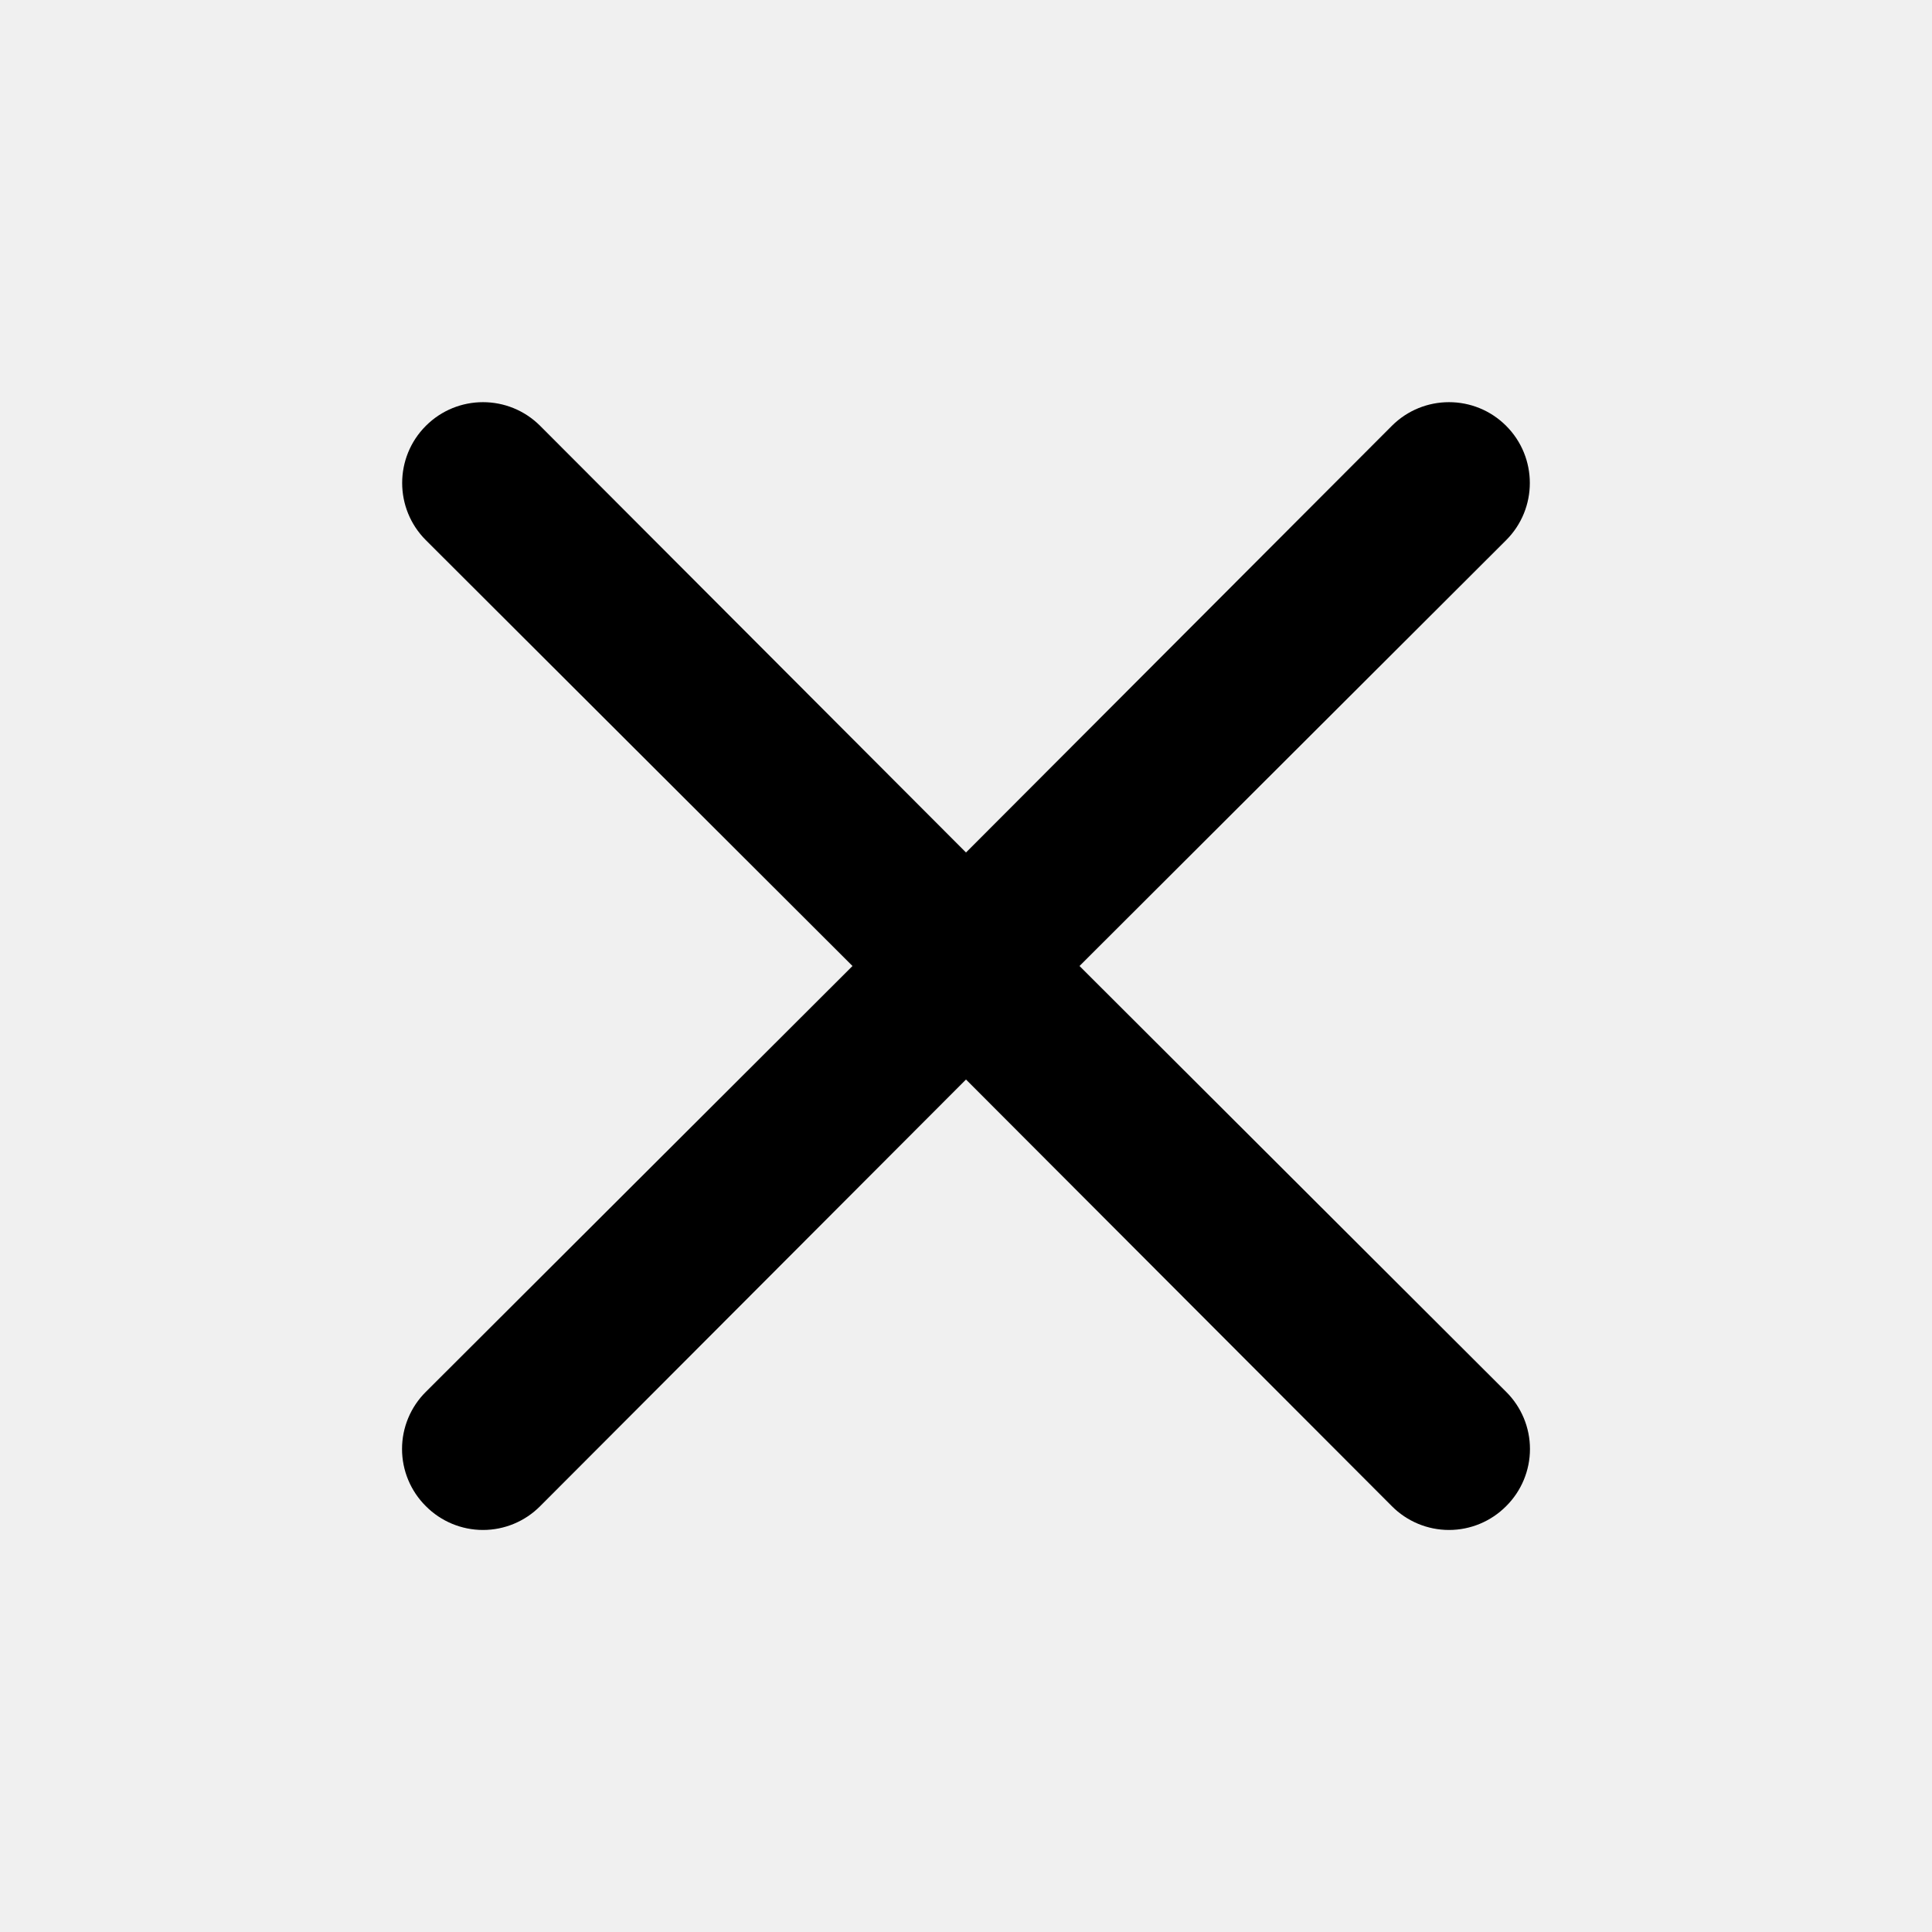
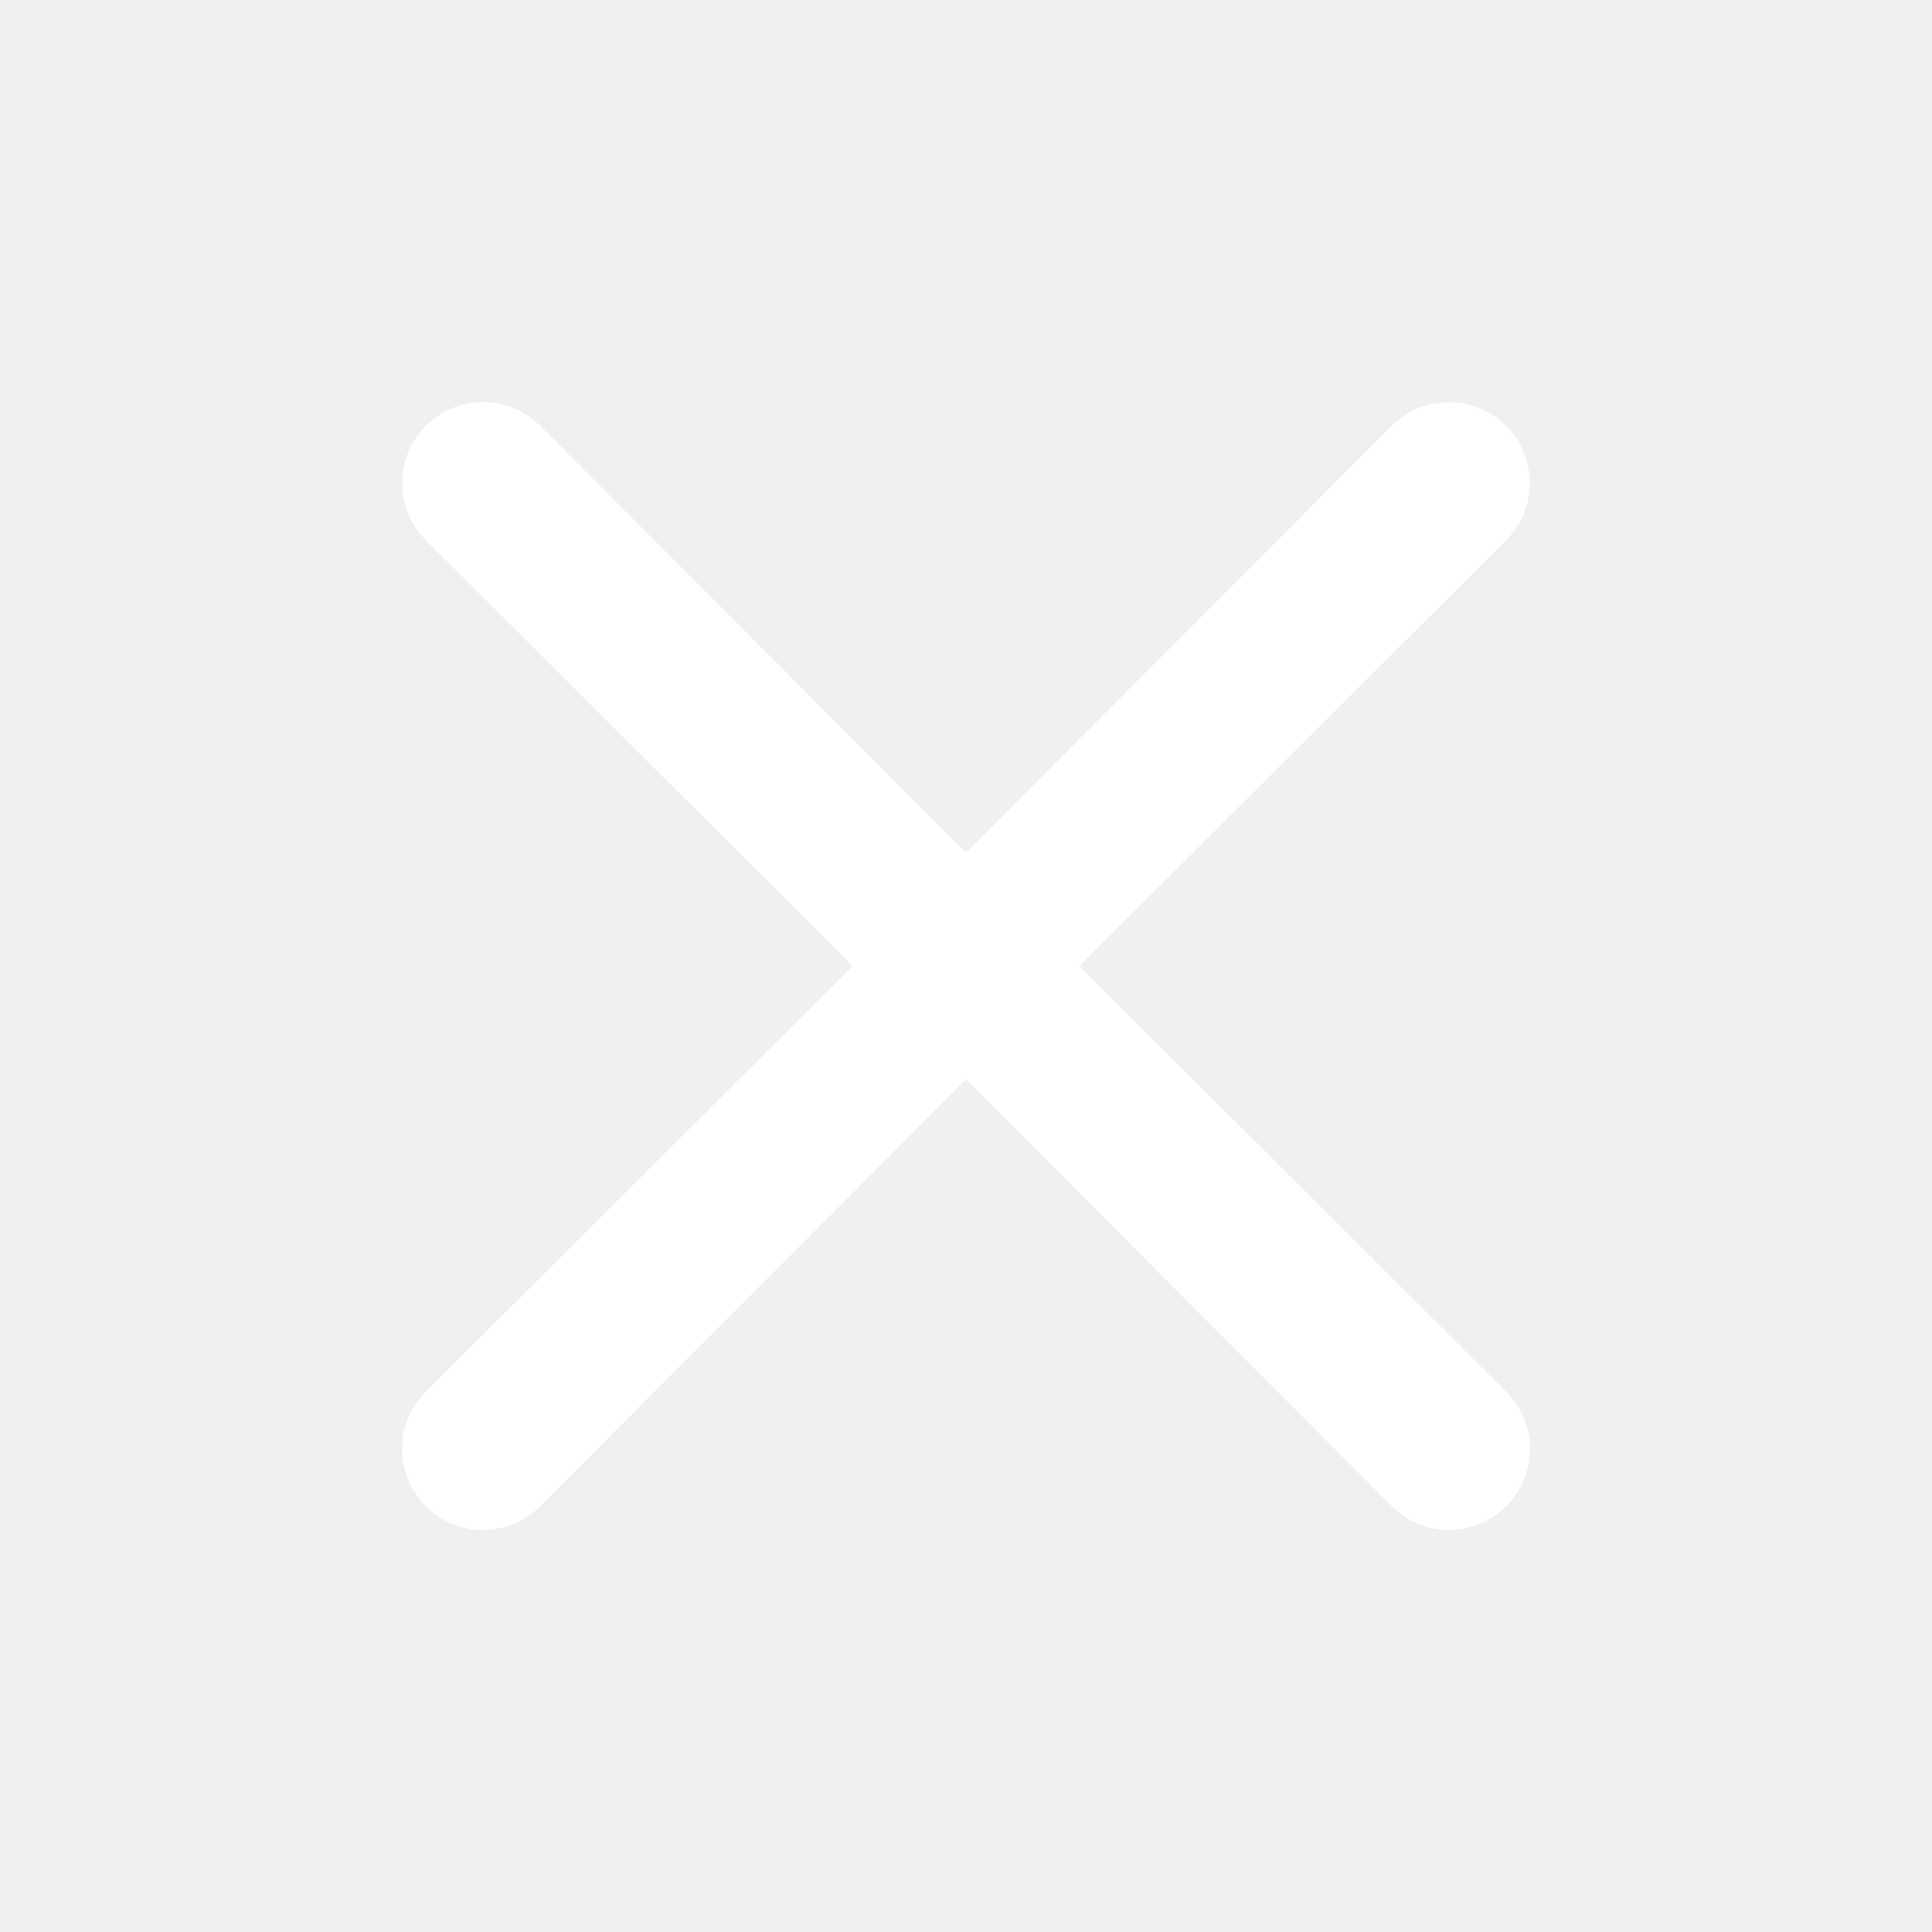
- <svg xmlns="http://www.w3.org/2000/svg" id="Layer_1" data-name="Layer 1" viewBox="0 0 24 24">
+ <svg xmlns="http://www.w3.org/2000/svg" id="Layer_1" data-name="Layer 1" viewBox="0 0 24 24" fill="#ffffff">
  <path d="M13.41,12l5.3-5.29a1,1,0,1,0-1.42-1.42L12,10.59,6.71,5.29A1,1,0,0,0,5.29,6.71L10.59,12l-5.3,5.29a1,1,0,0,0,0,1.42,1,1,0,0,0,1.42,0L12,13.41l5.29,5.3a1,1,0,0,0,1.42,0,1,1,0,0,0,0-1.42Z" />
</svg>
